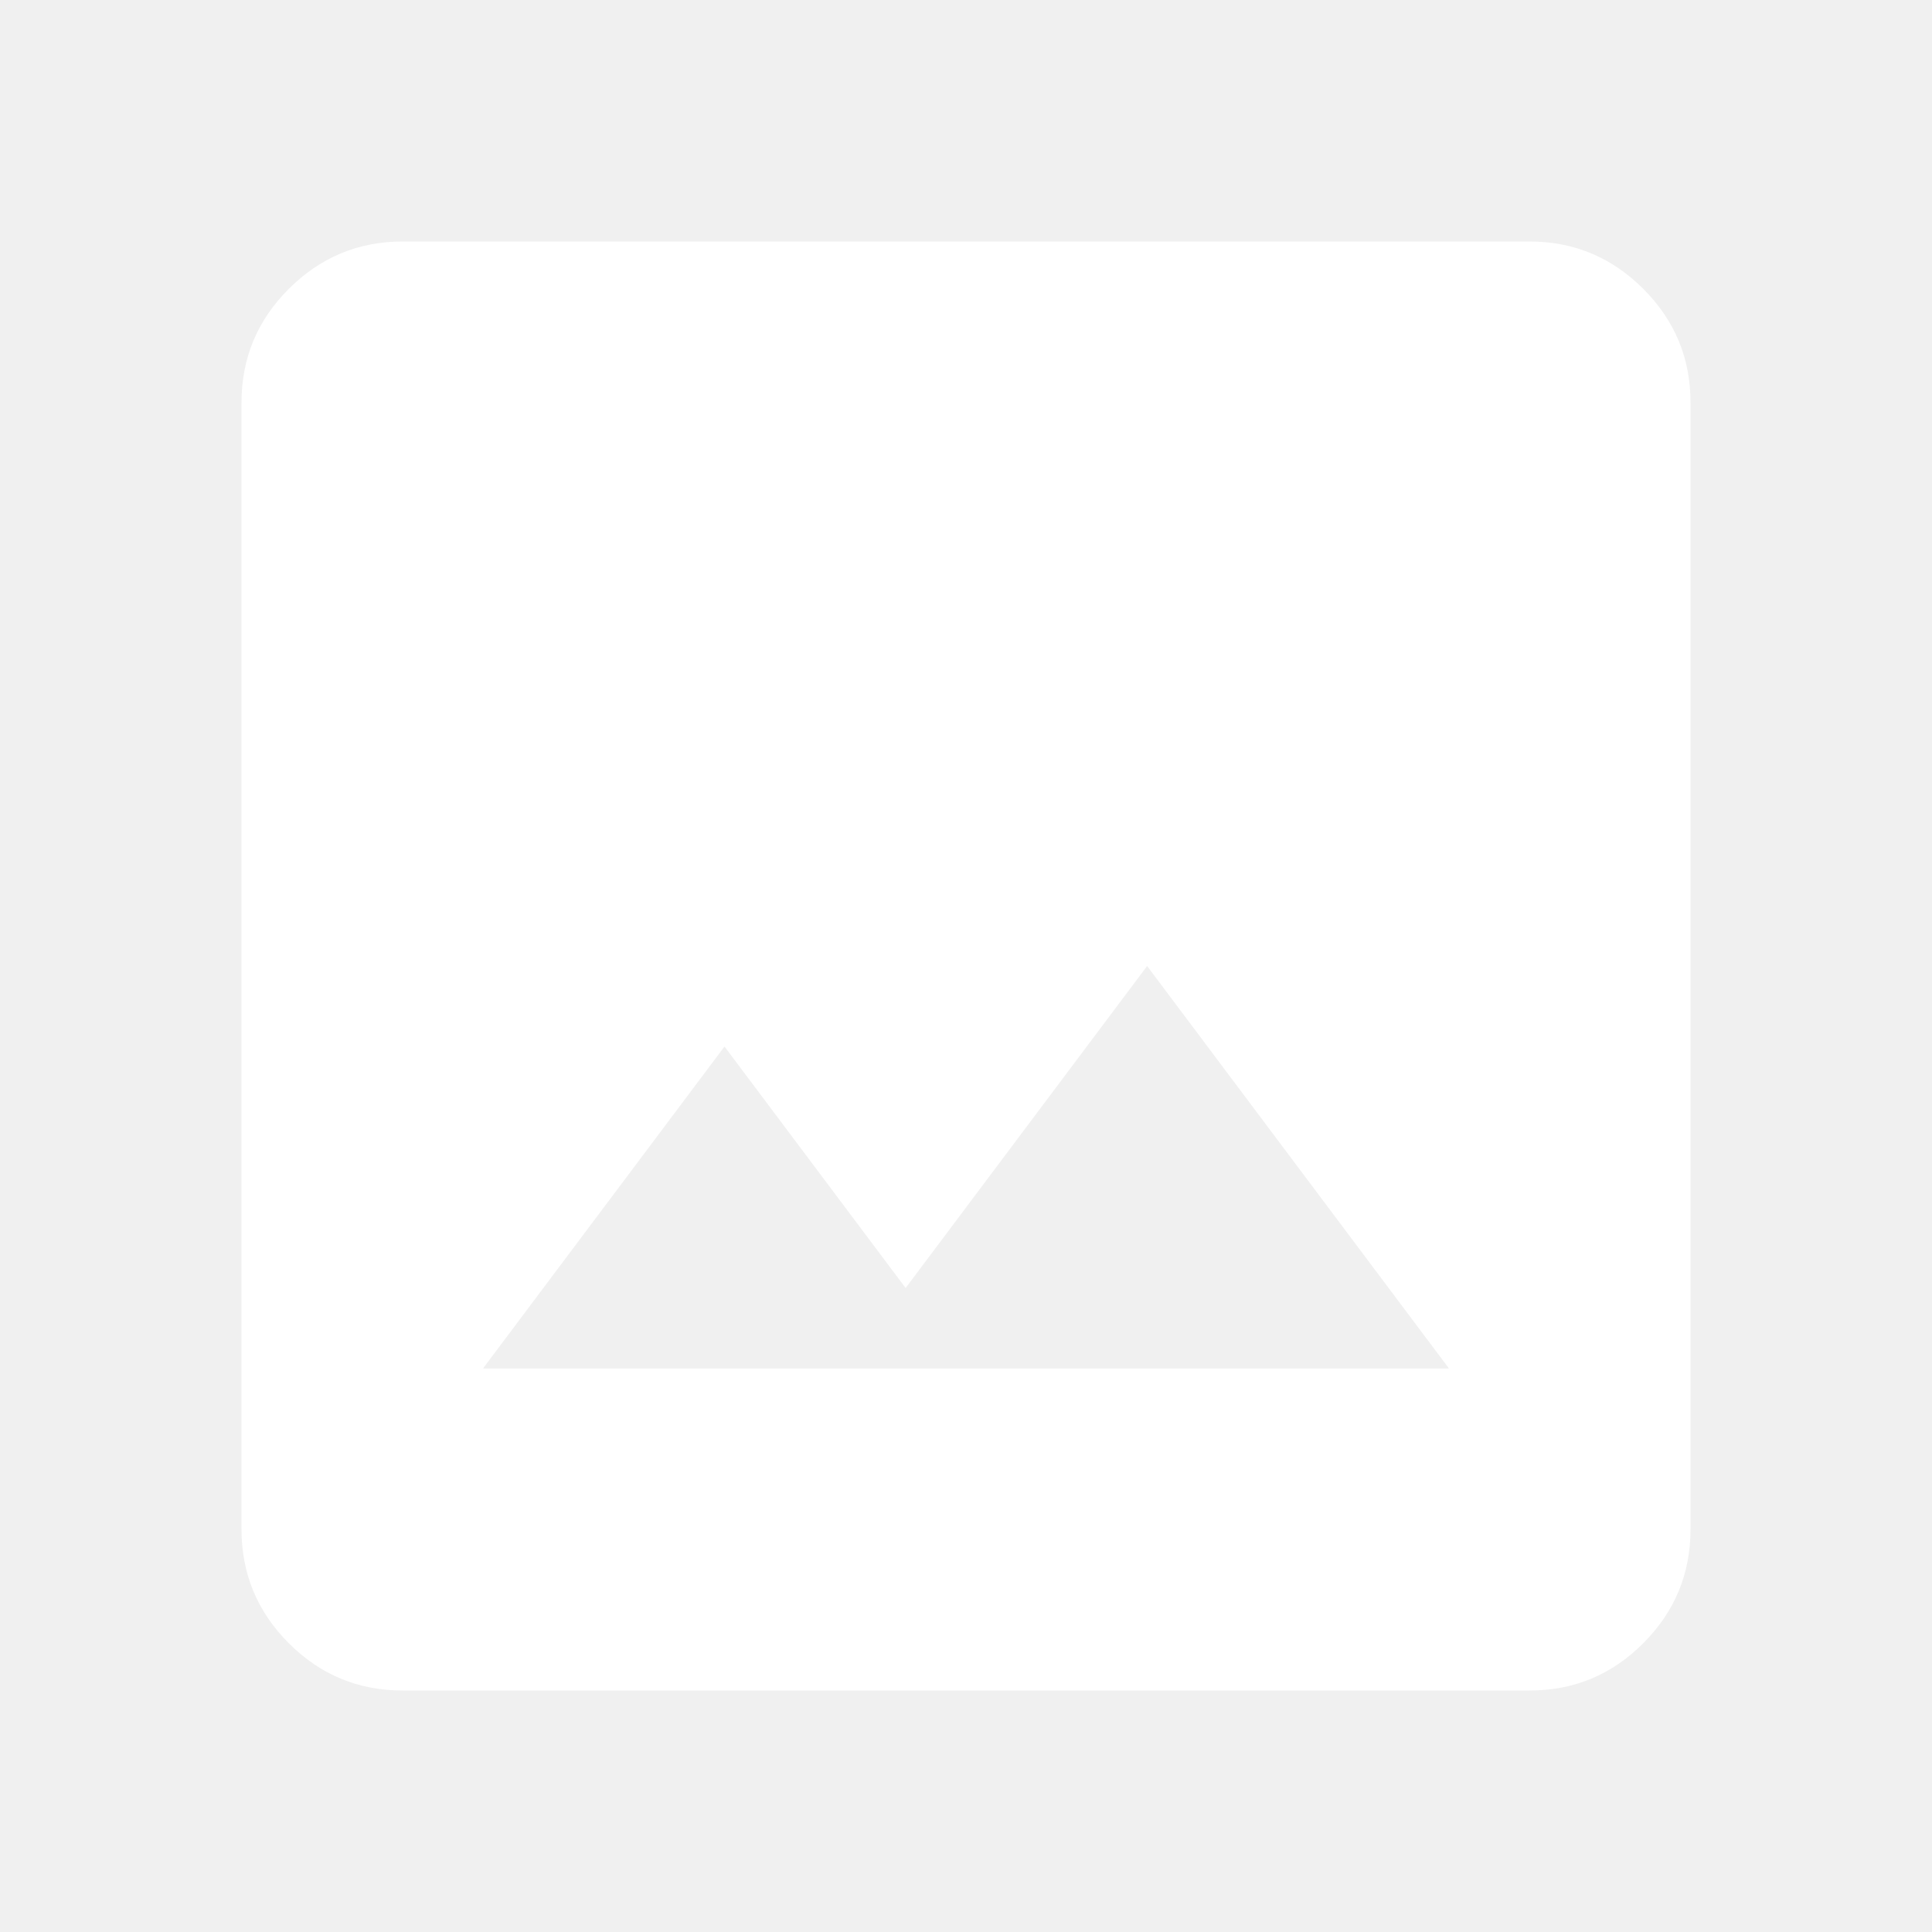
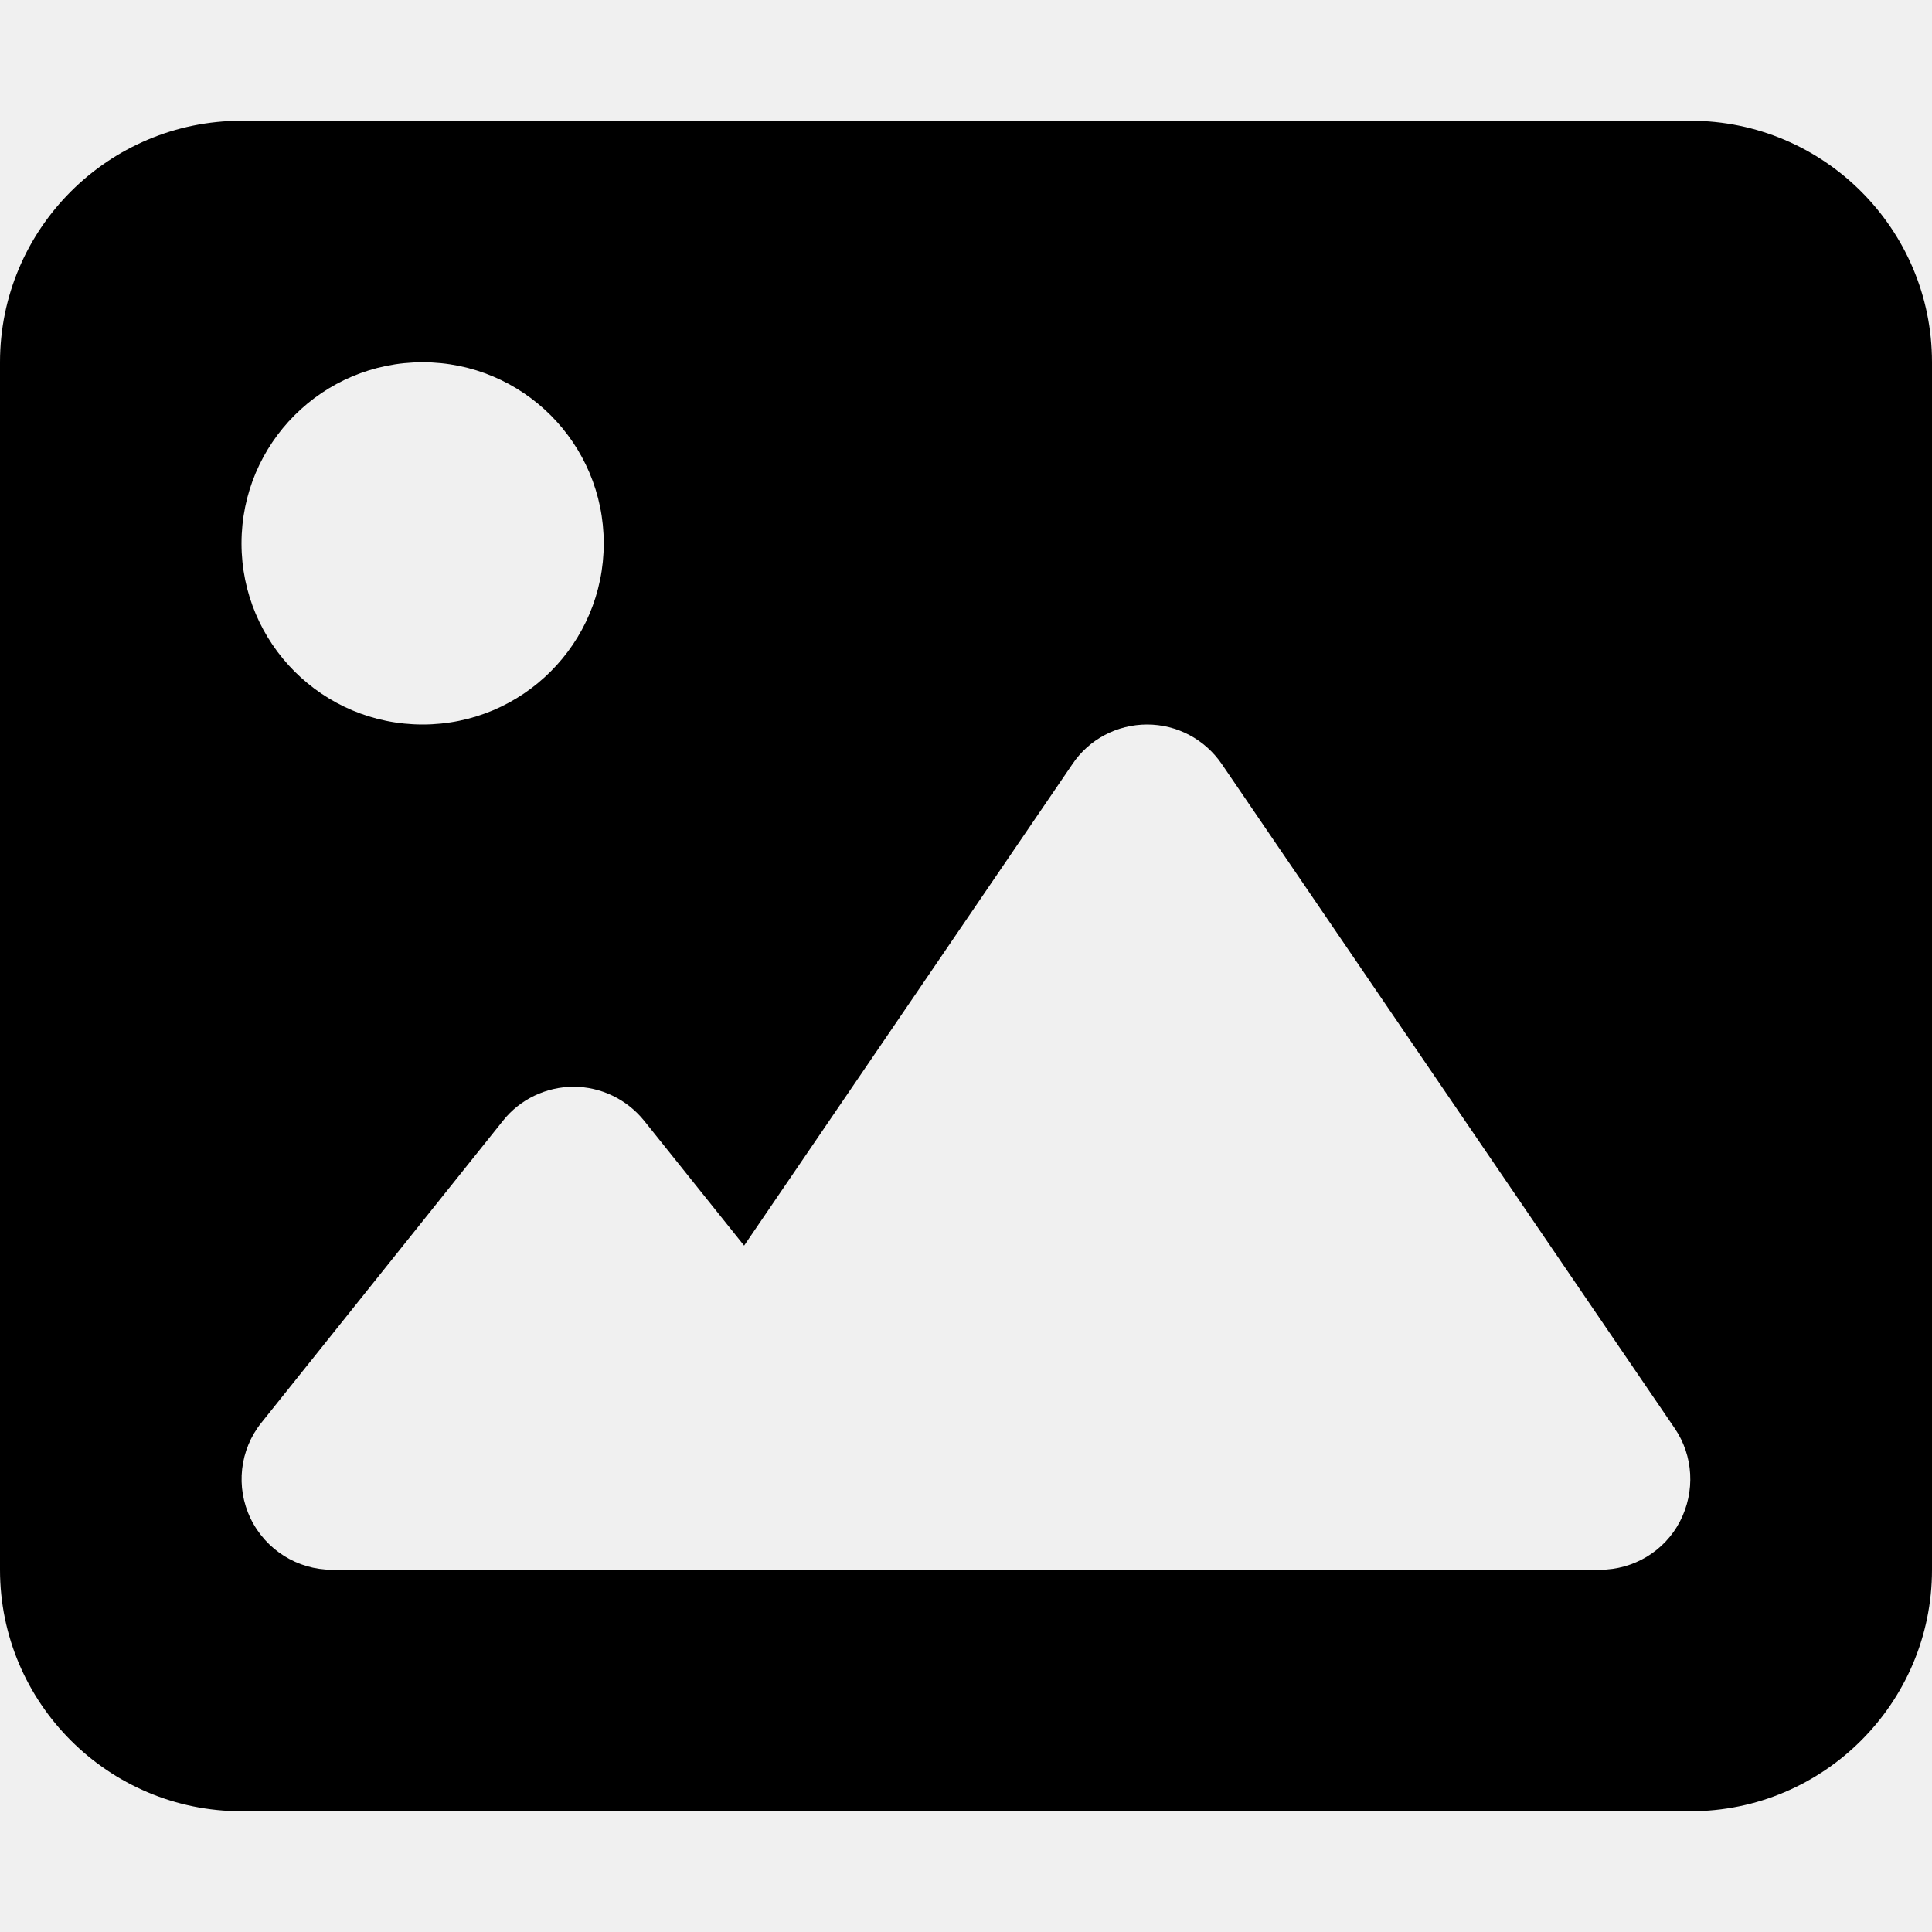
- <svg xmlns="http://www.w3.org/2000/svg" width="1em" height="1em" viewBox="0 0 24 24">
-   <path fill="white" d="M5 21q-.825 0-1.412-.587T3 19V5q0-.825.588-1.412T5 3h14q.825 0 1.413.588T21 5v14q0 .825-.587 1.413T19 21zm1-4h12l-3.75-5l-3 4L9 13z" />
+ <svg xmlns="http://www.w3.org/2000/svg" width="1em" height="1em" viewBox="0 0 512 512">
+   <path fill="black" d="M0 96c0-35.3 28.7-64 64-64h384c35.3 0 64 28.7 64 64v320c0 35.3-28.7 64-64 64H64c-35.3 0-64-28.7-64-64zm323.8 106.5c-4.5-6.6-11.9-10.5-19.8-10.5s-15.4 3.9-19.8 10.5l-87 127.6l-26.5-33.1c-4.6-5.7-11.5-9-18.7-9s-14.2 3.3-18.7 9l-64 80c-5.8 7.2-6.9 17.1-2.9 25.4S78.8 416 88 416h336c8.9 0 17.1-4.9 21.2-12.8s3.6-17.4-1.4-24.7zM112 192a48 48 0 1 0 0-96a48 48 0 1 0 0 96" />
</svg>
